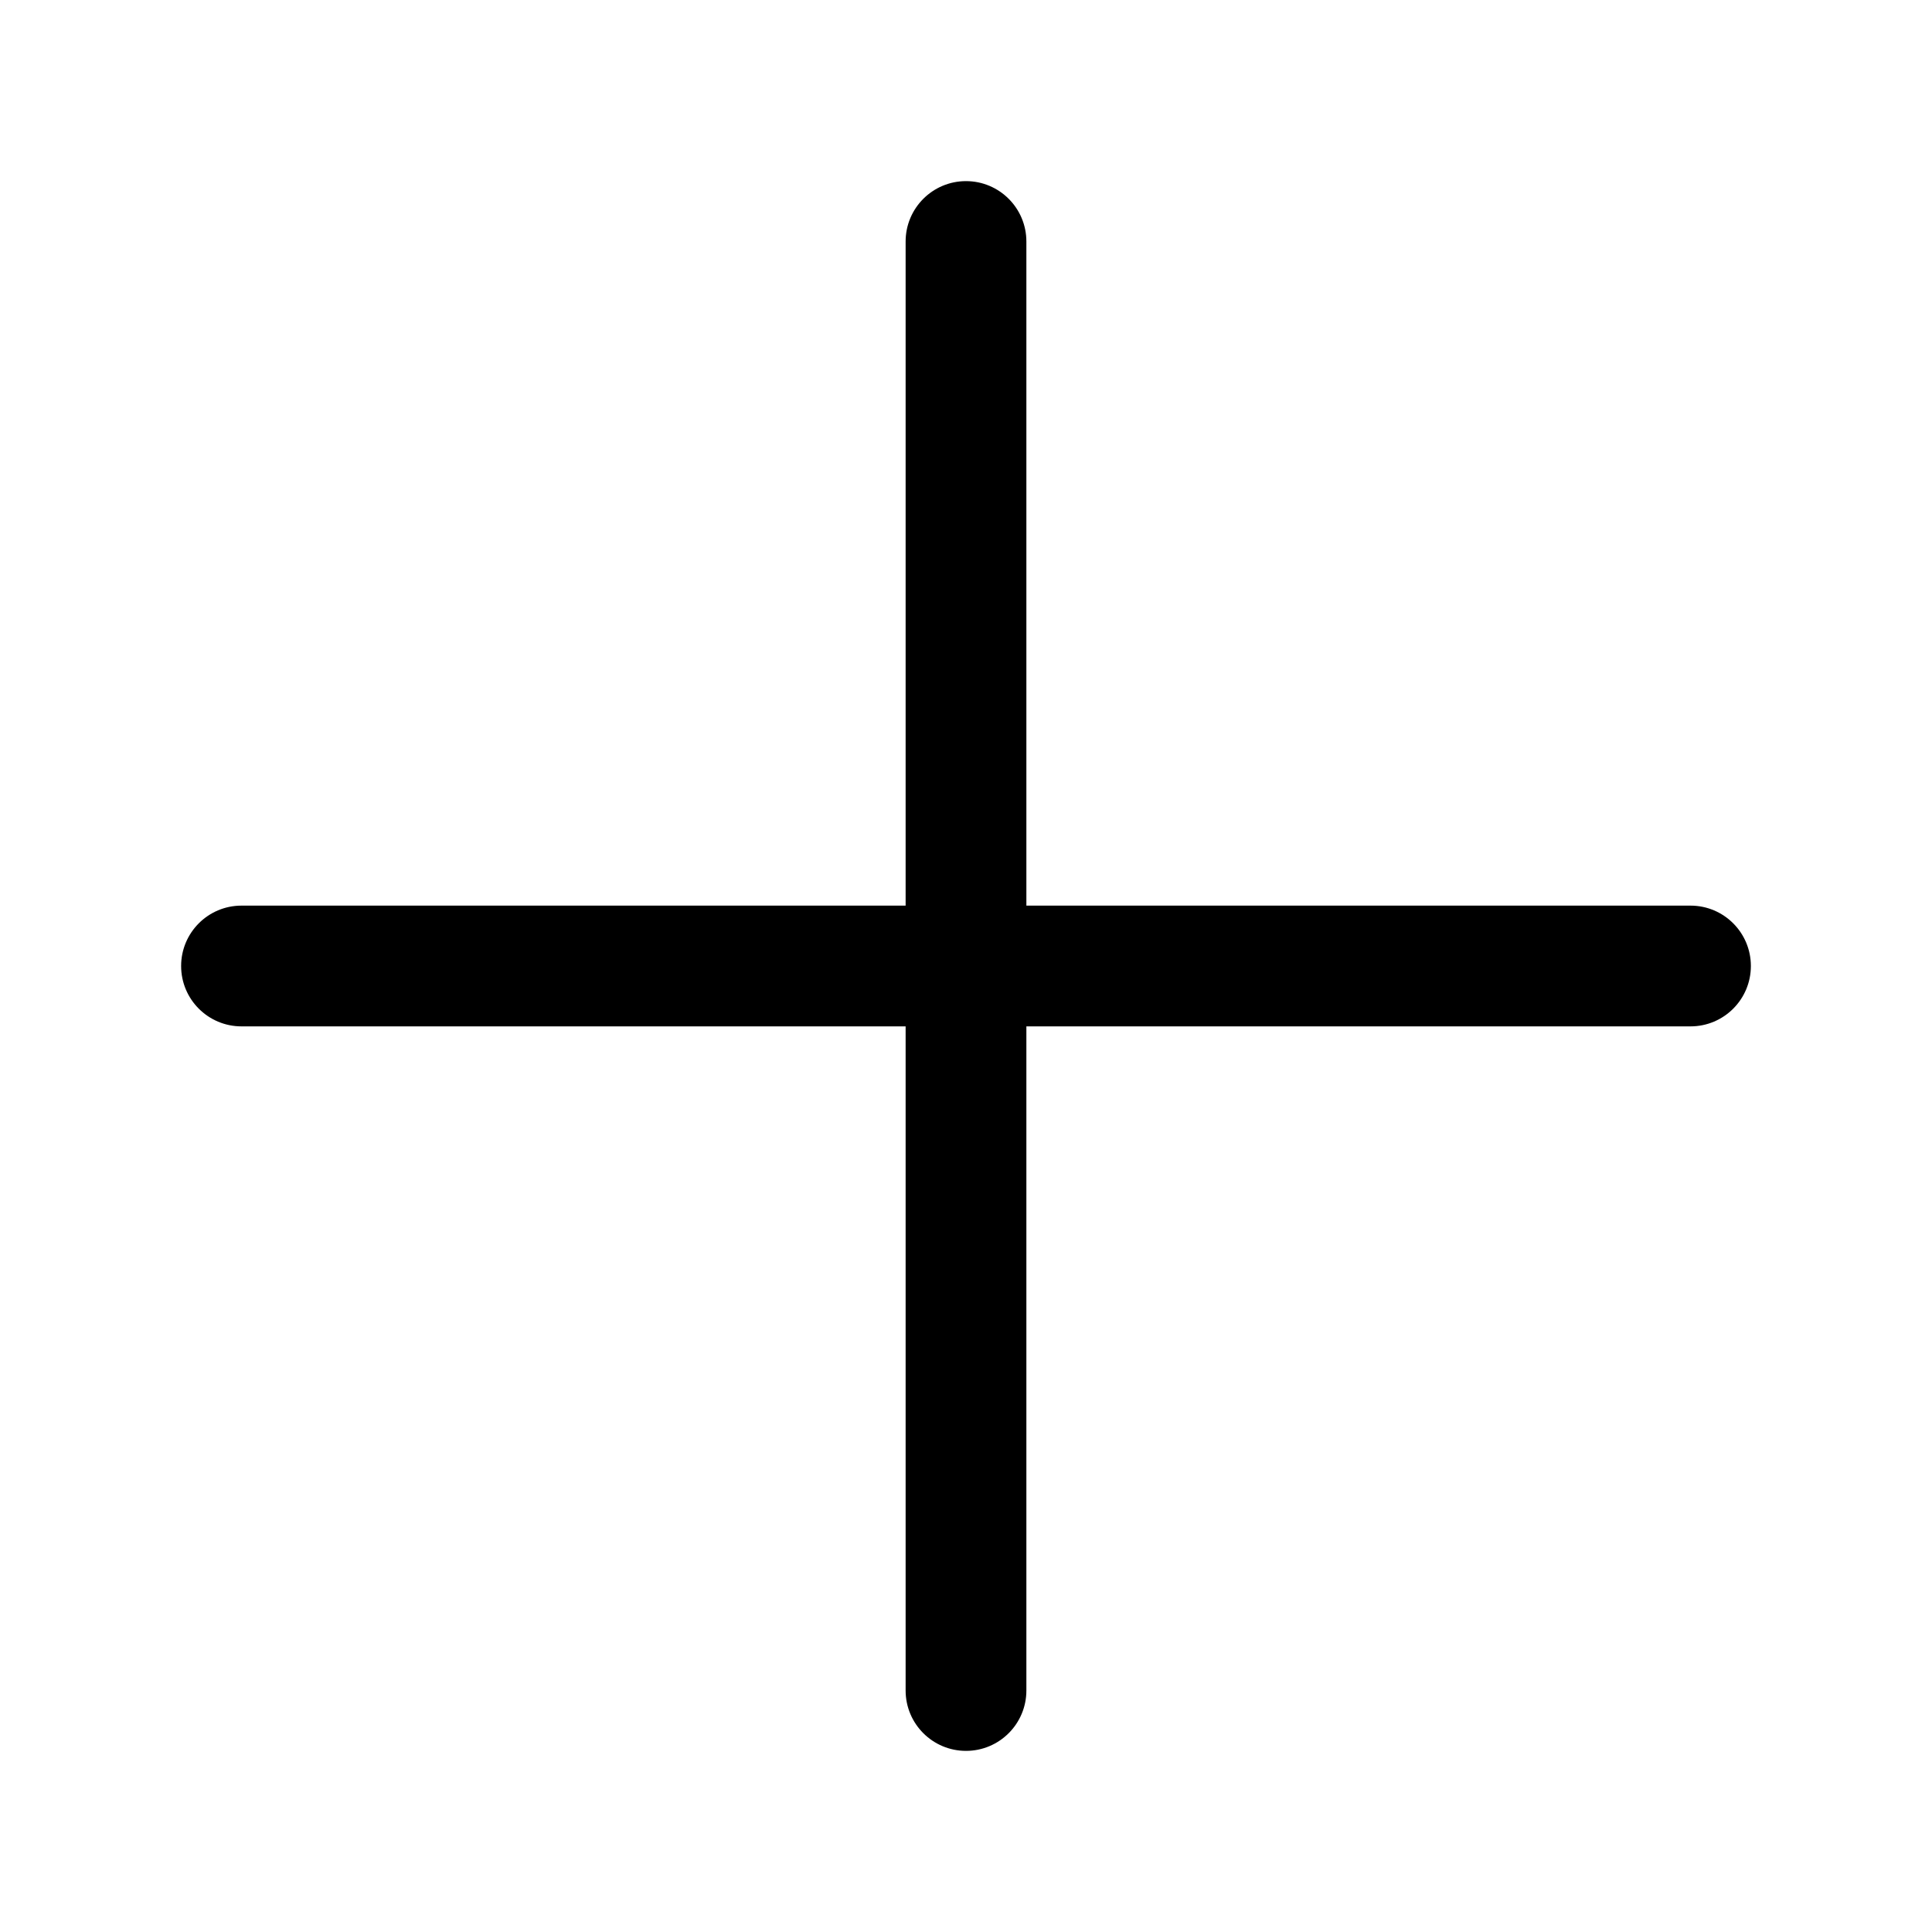
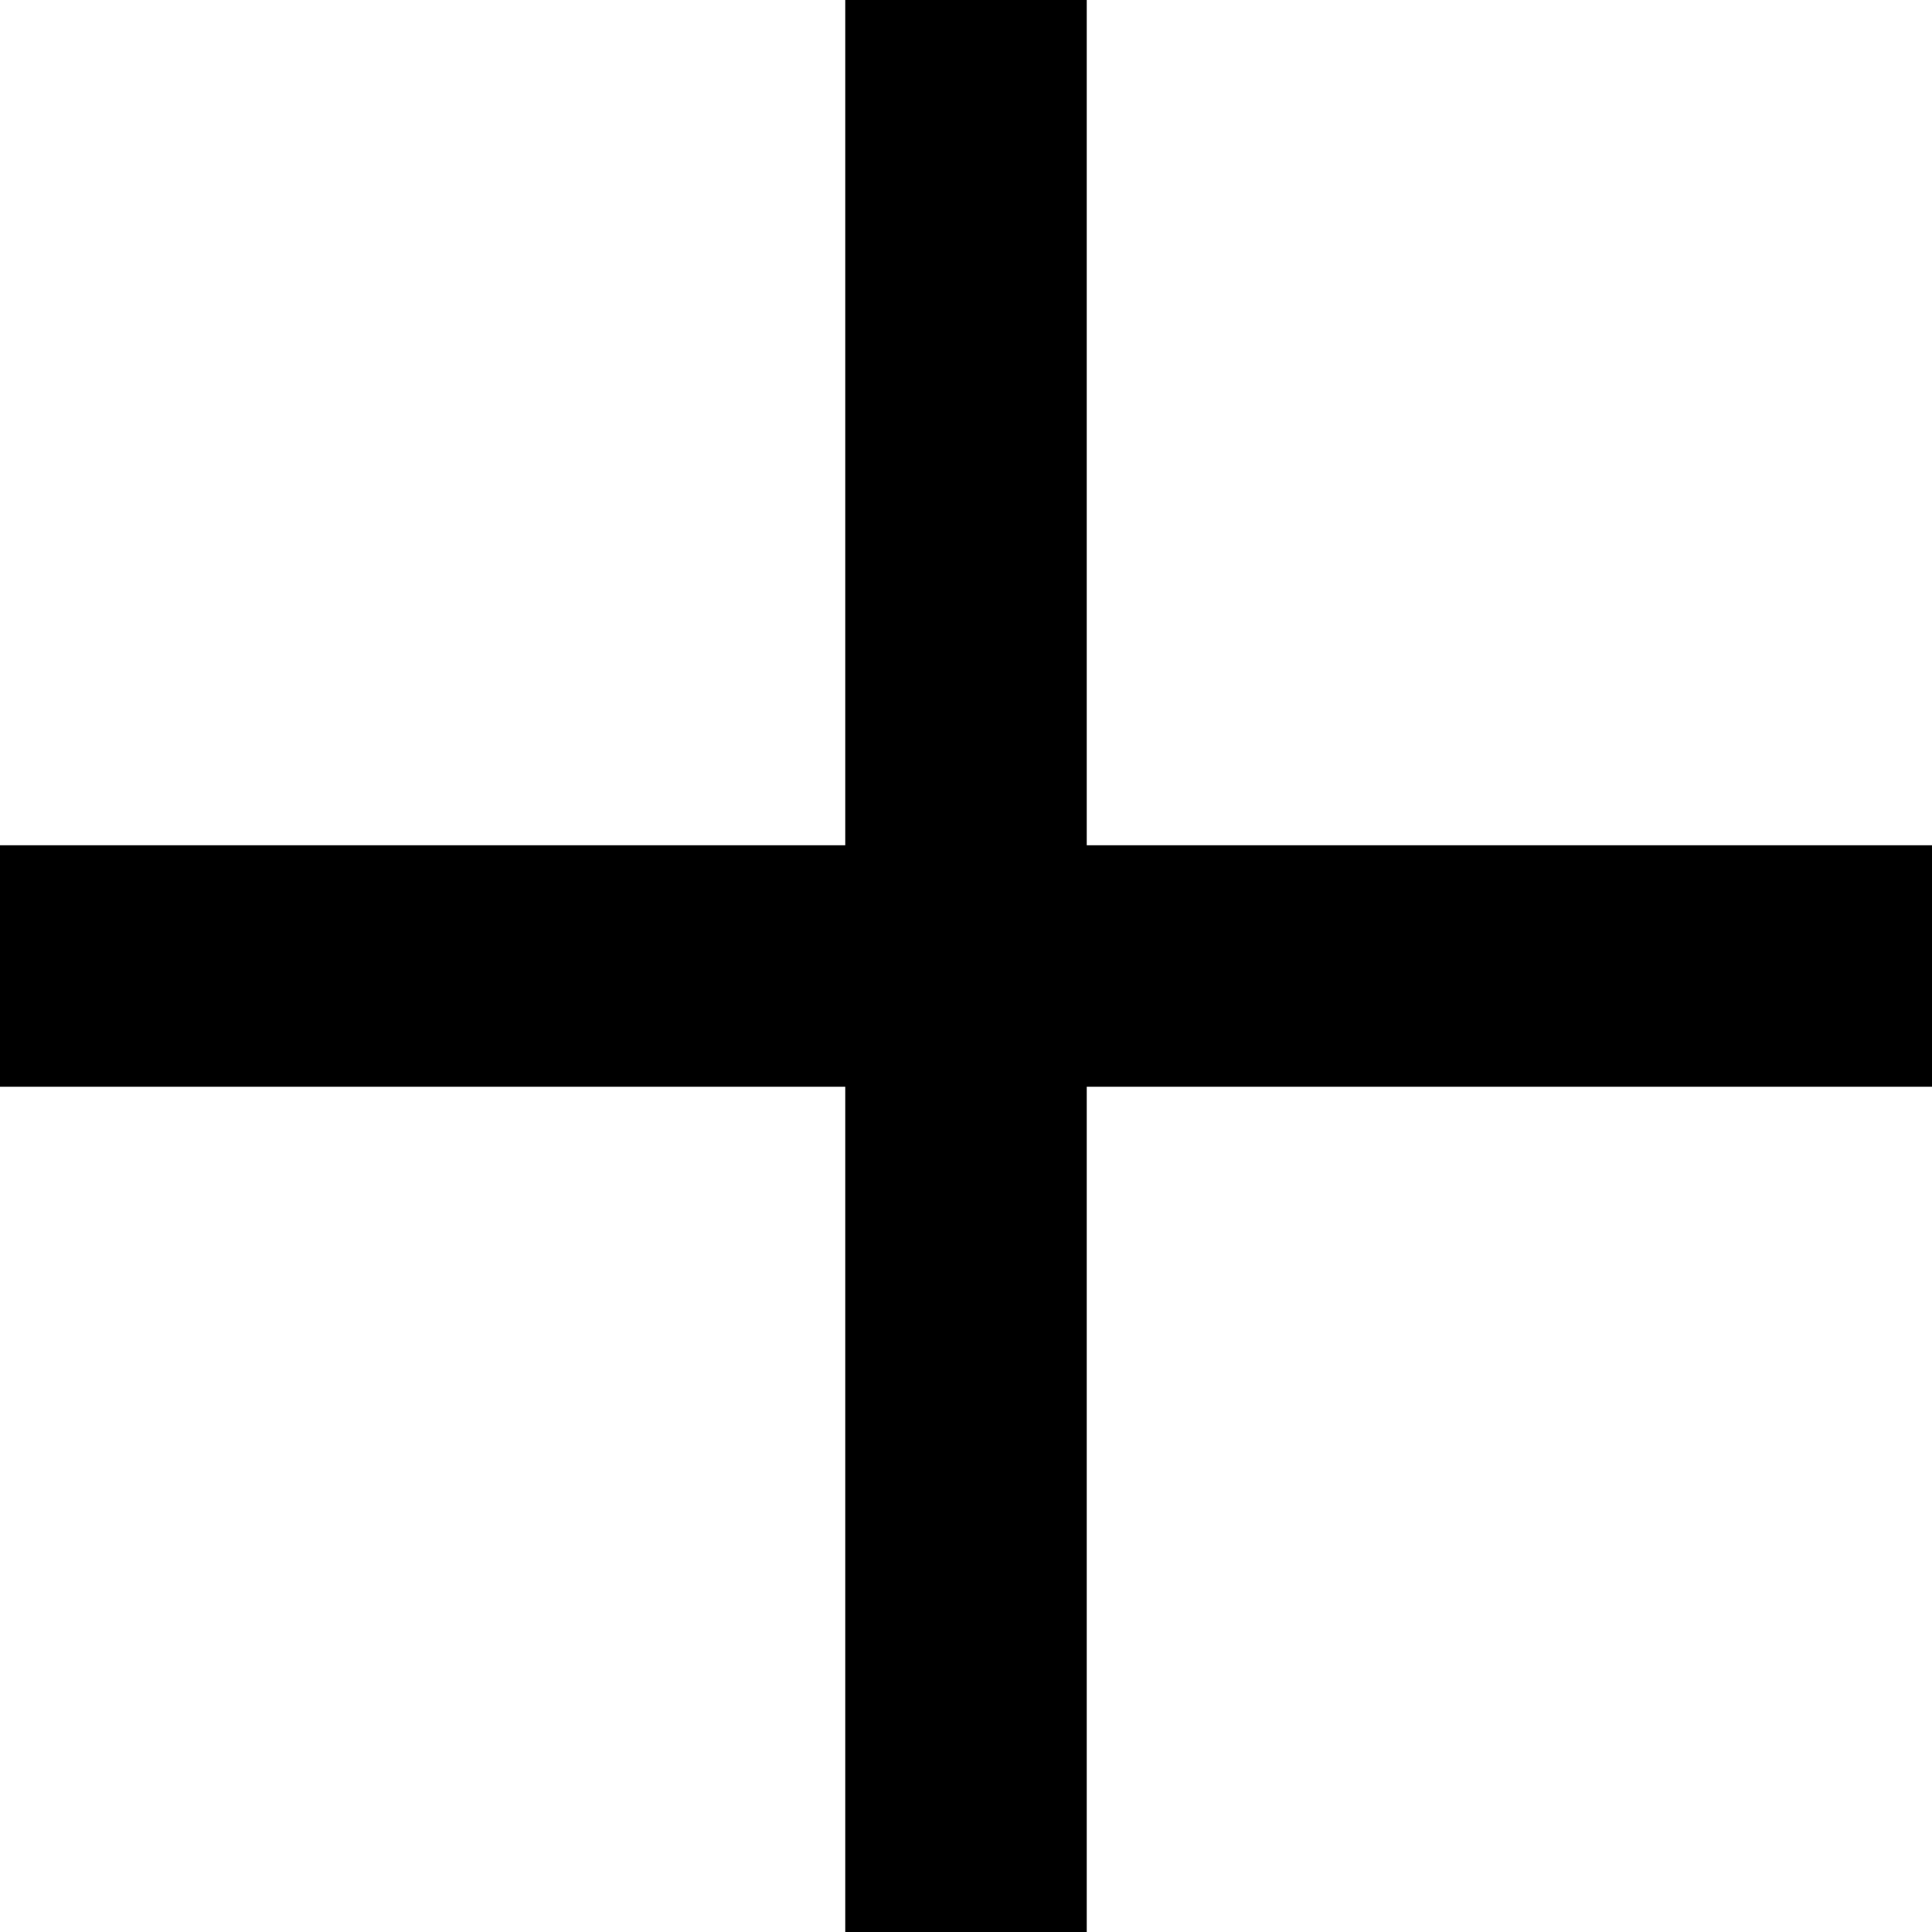
- <svg xmlns="http://www.w3.org/2000/svg" viewBox="0 0 1024 1024">
-   <path fill="currentColor" d="M480 480V128a32 32 0 0 1 64 0v352h352a32 32 0 1 1 0 64H544v352a32 32 0 1 1-64 0V544H128a32 32 0 0 1 0-64h352z" />
+ <svg xmlns="http://www.w3.org/2000/svg" width="16" height="16" viewBox="0 0 16 16">
+   <path id="新增录入_icon" class="cls-1" d="M2466,119h-7v7h-2v-7h-7v-2h7v-7h2v7h7v2Z" transform="translate(-2450 -110)" />
</svg>
